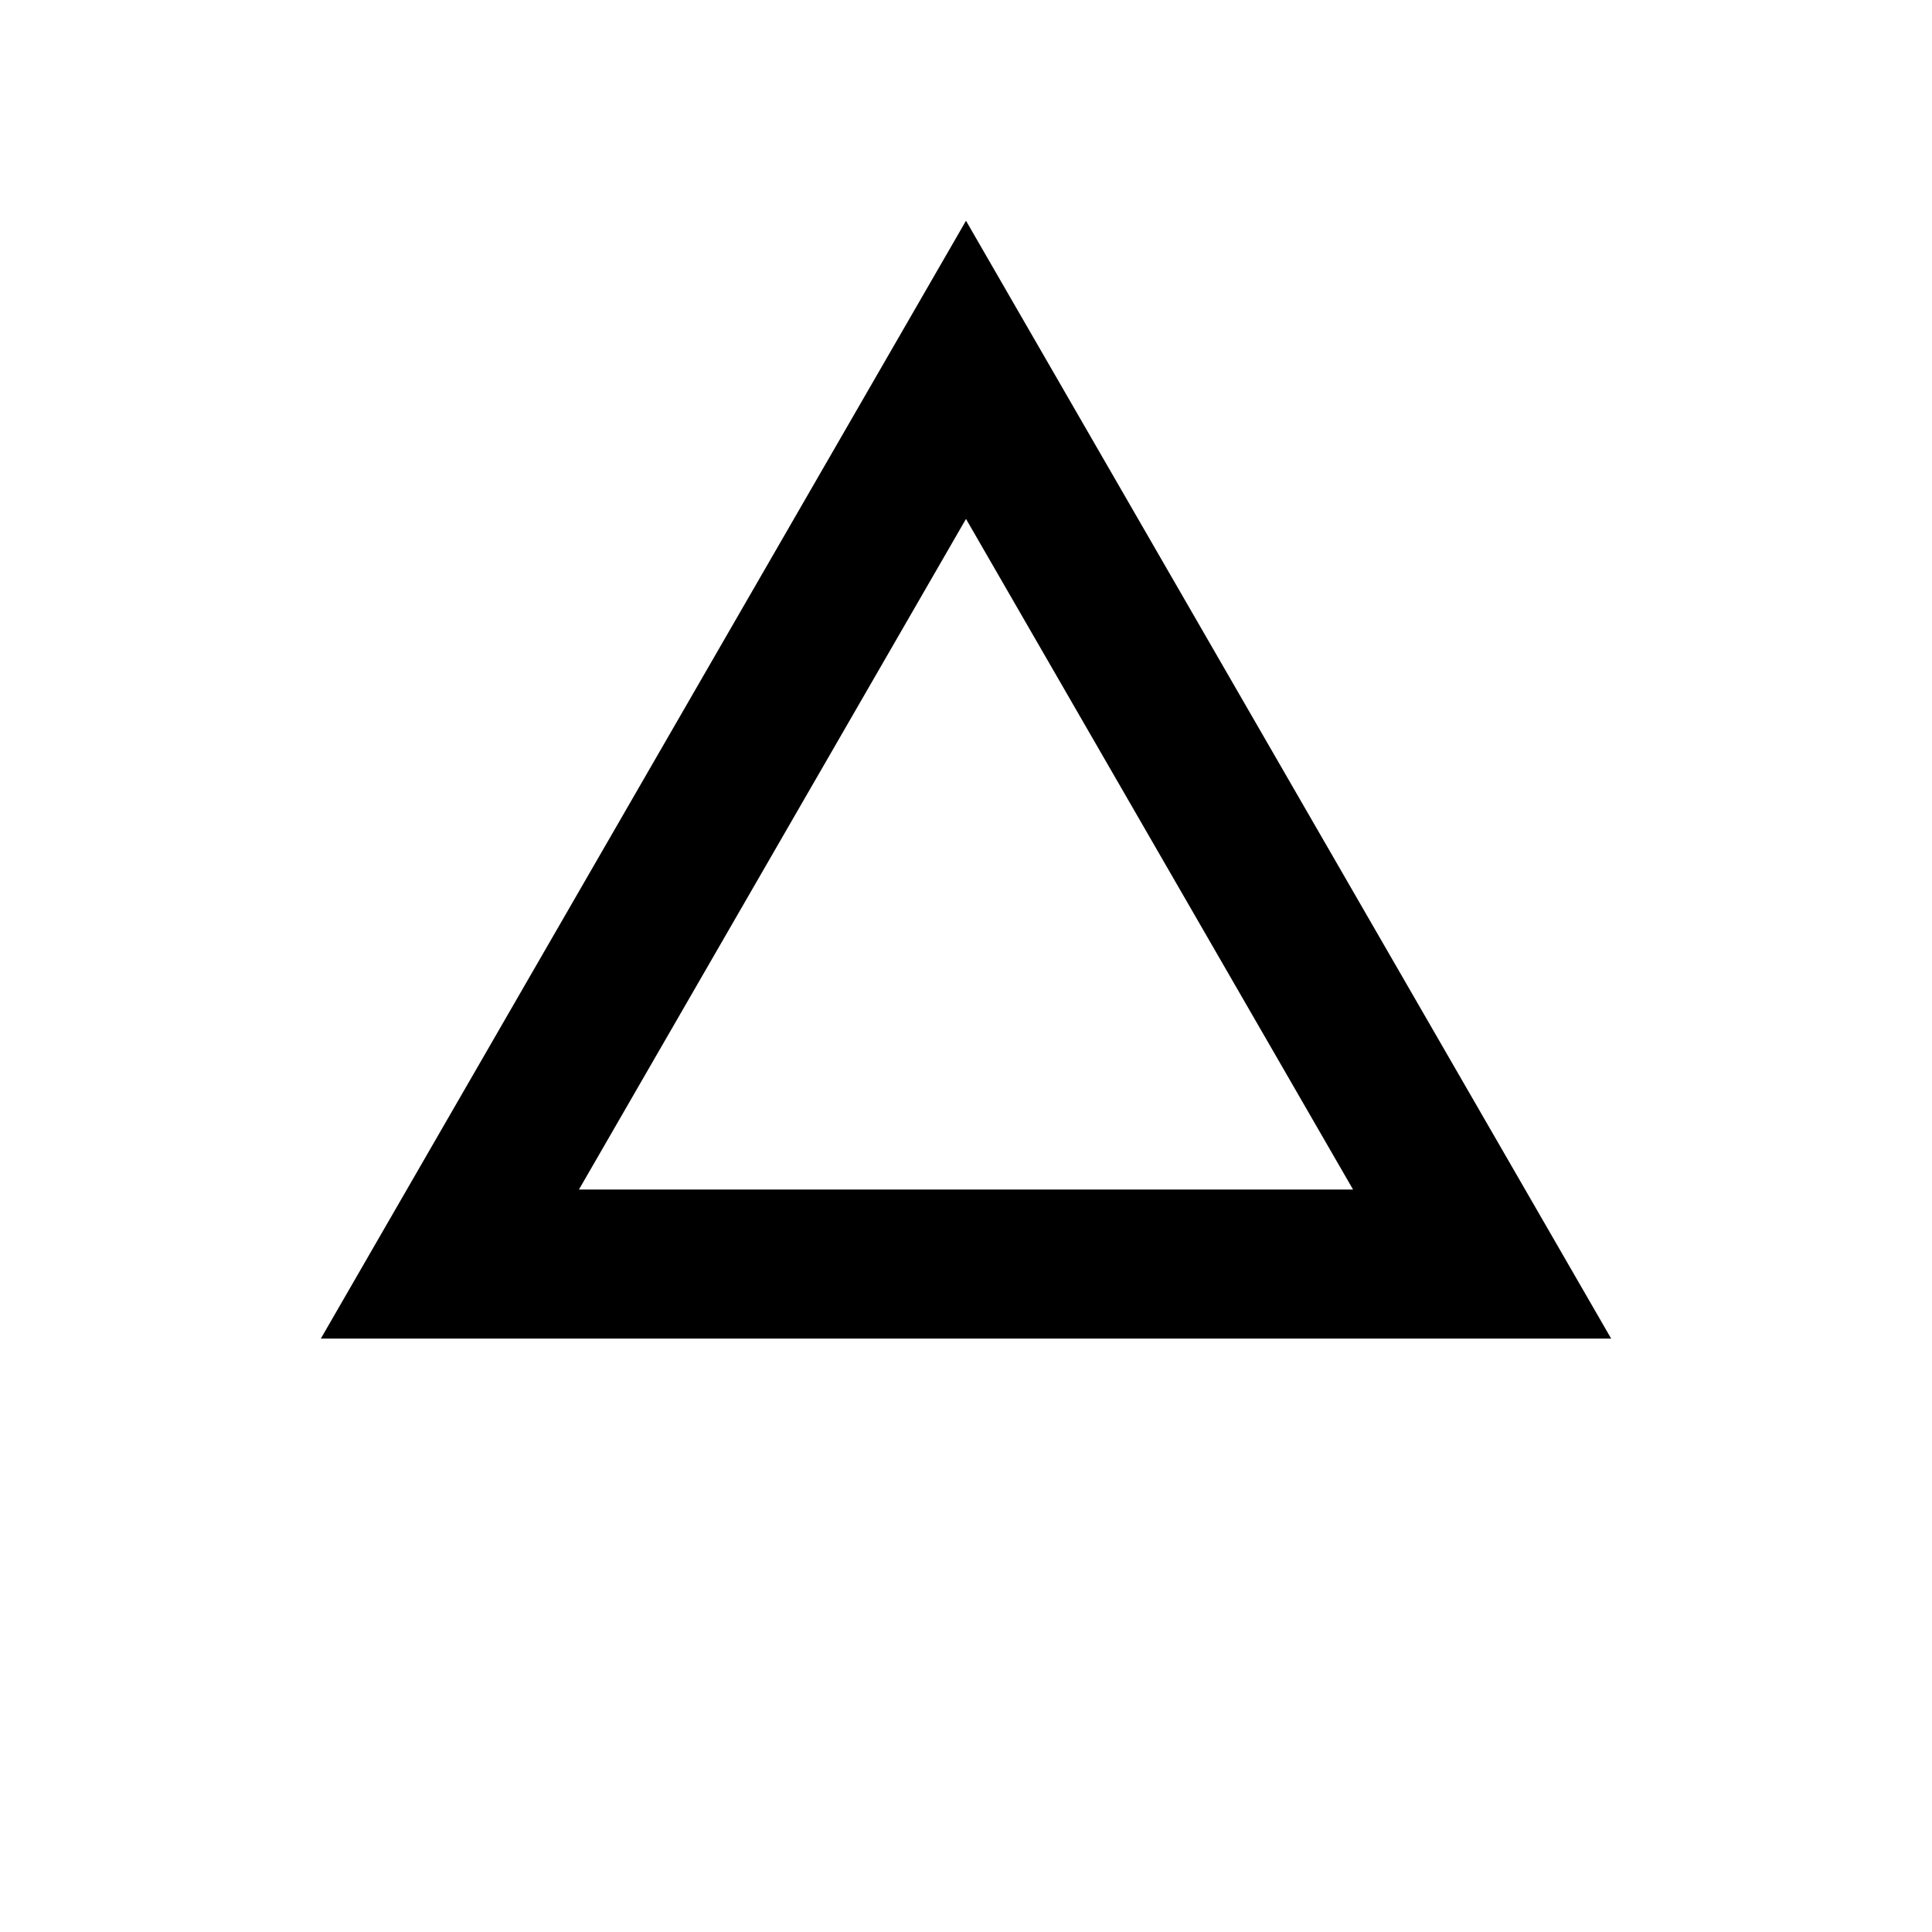
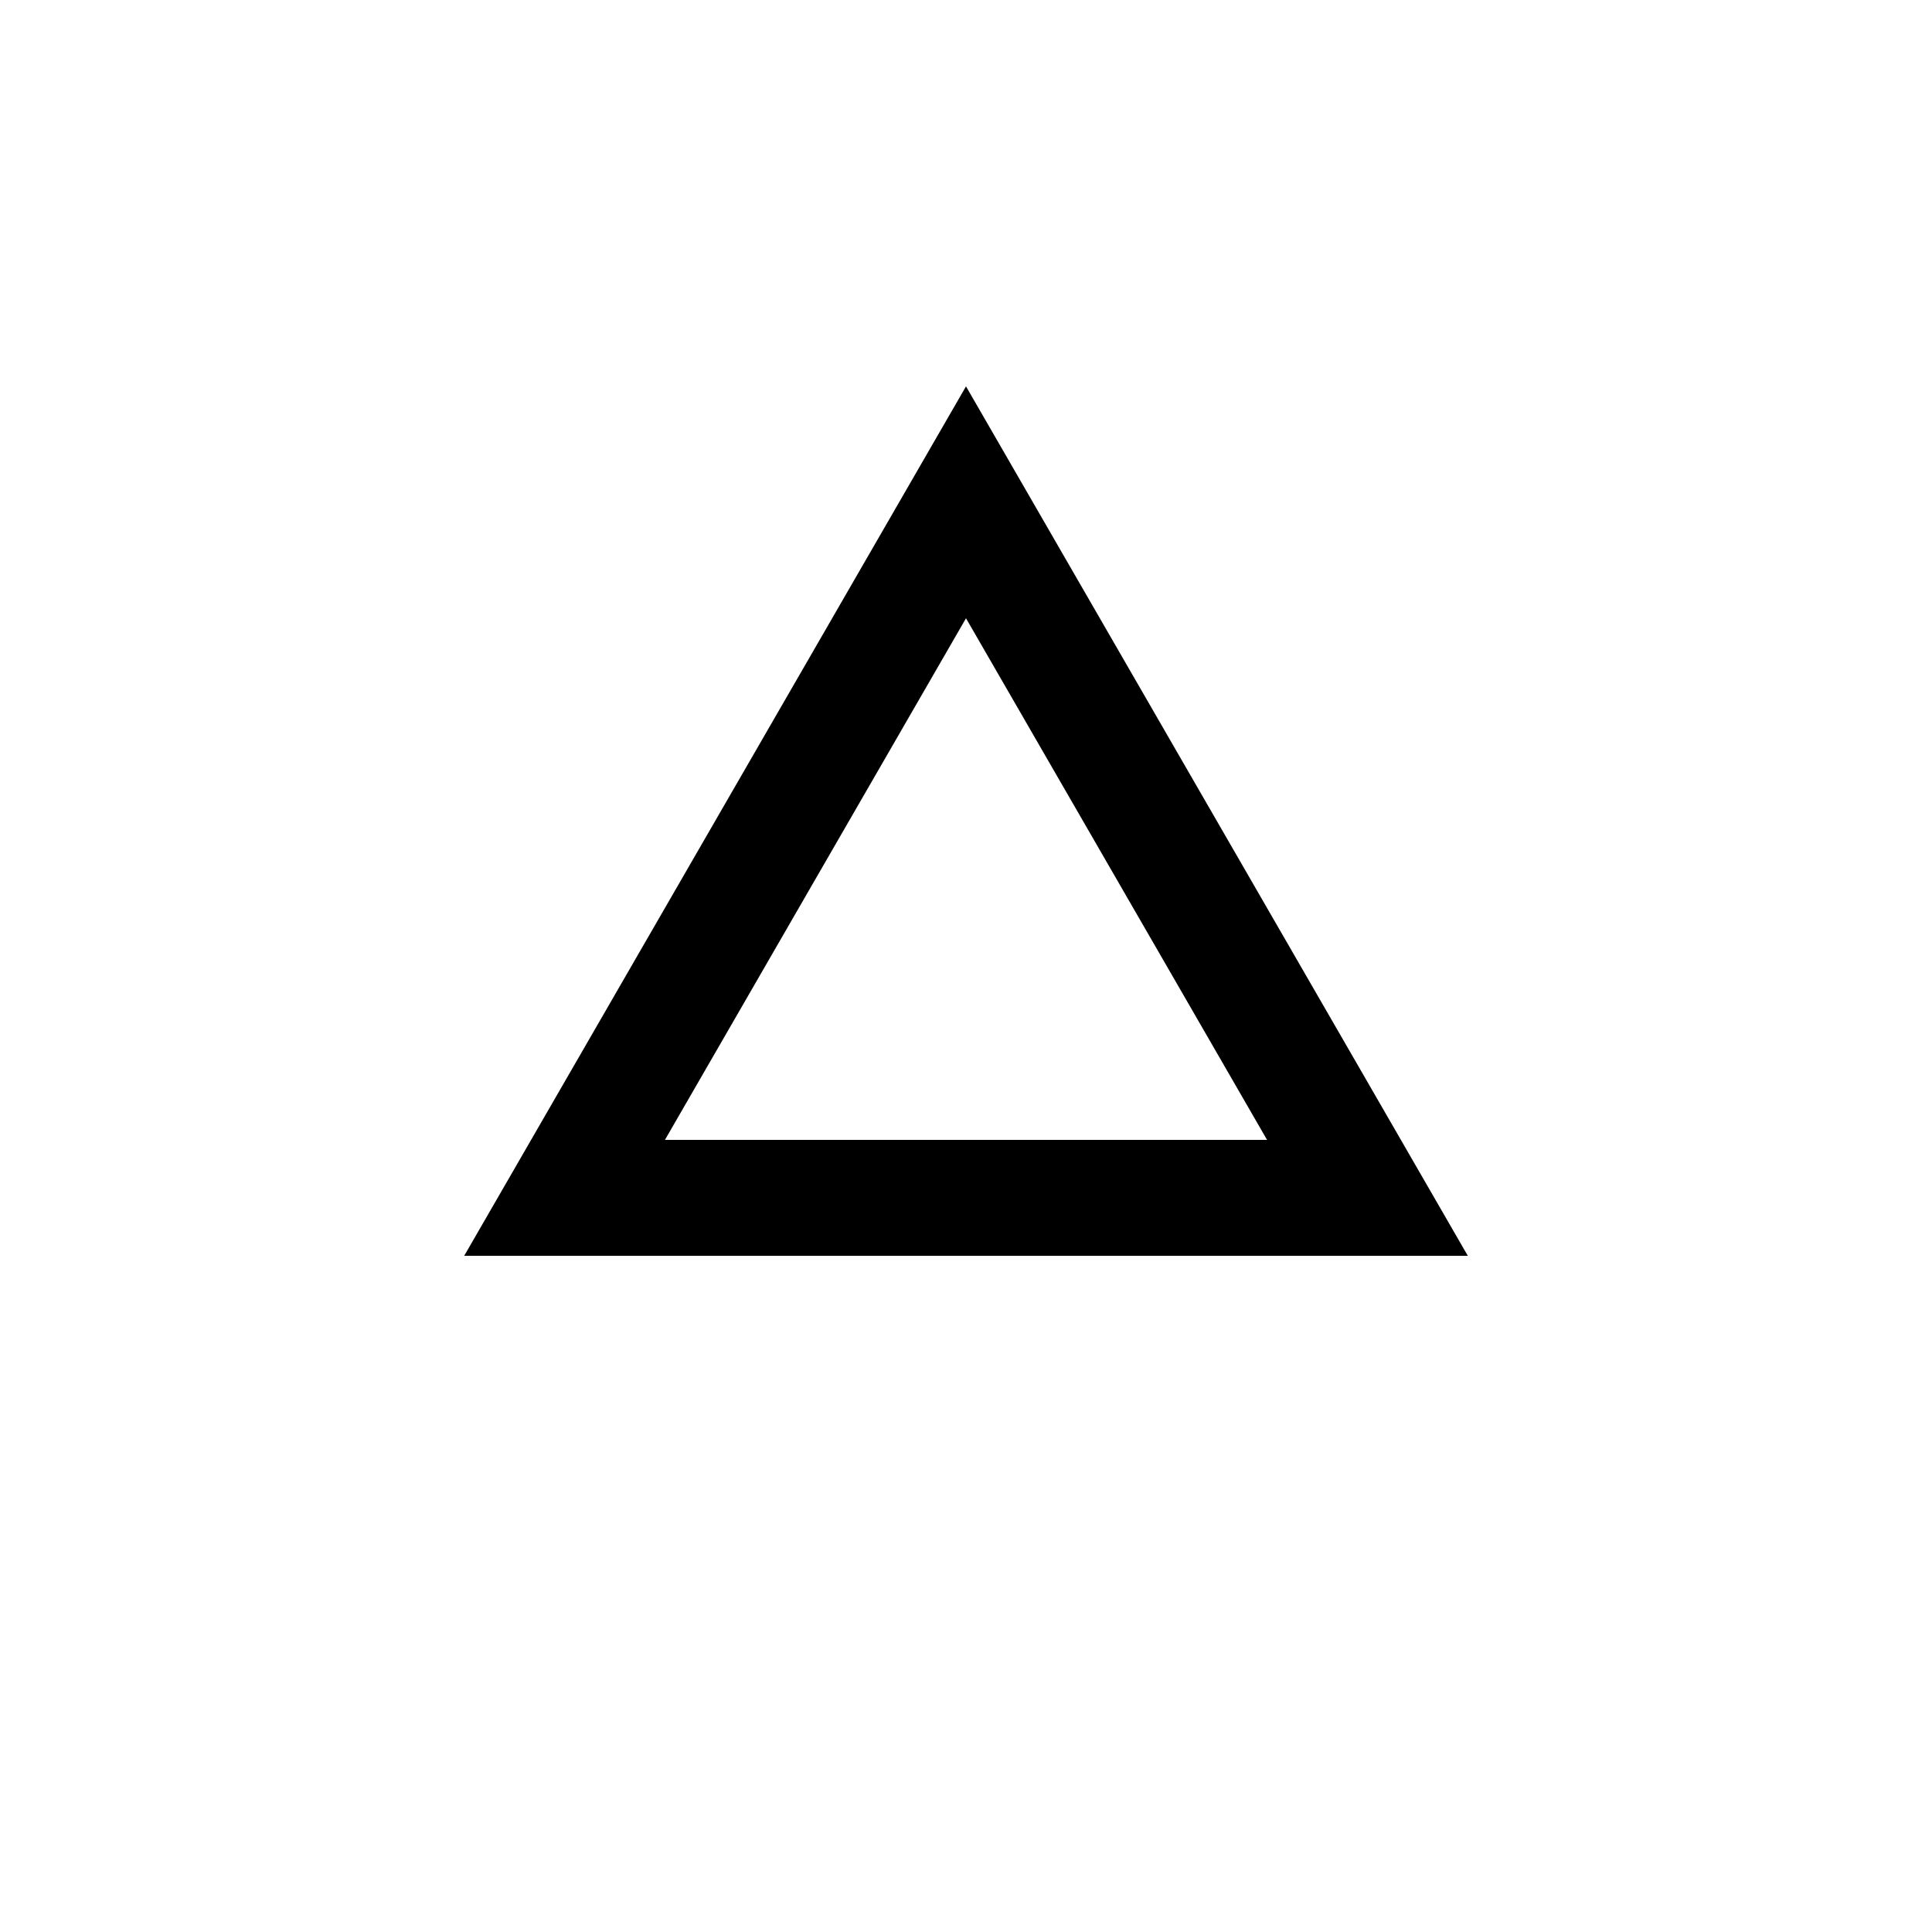
- <svg xmlns="http://www.w3.org/2000/svg" height="35px" viewBox="0 0 35 35" width="35px">
-   <polygon class="triangle" fill="none" stroke="#000000" stroke-width="2.7px" points="17.50,6.70 26.85,22.90 8.15,22.90 17.50,6.70" />
+ <svg xmlns="http://www.w3.org/2000/svg" height="35px" viewBox="-5 -5 45 45" width="35px">
+   <polygon fill="none" stroke="#000000" stroke-width="2.7px" points="17.50,6.70 26.85,22.90 8.15,22.90 17.50,6.70" />
</svg>
